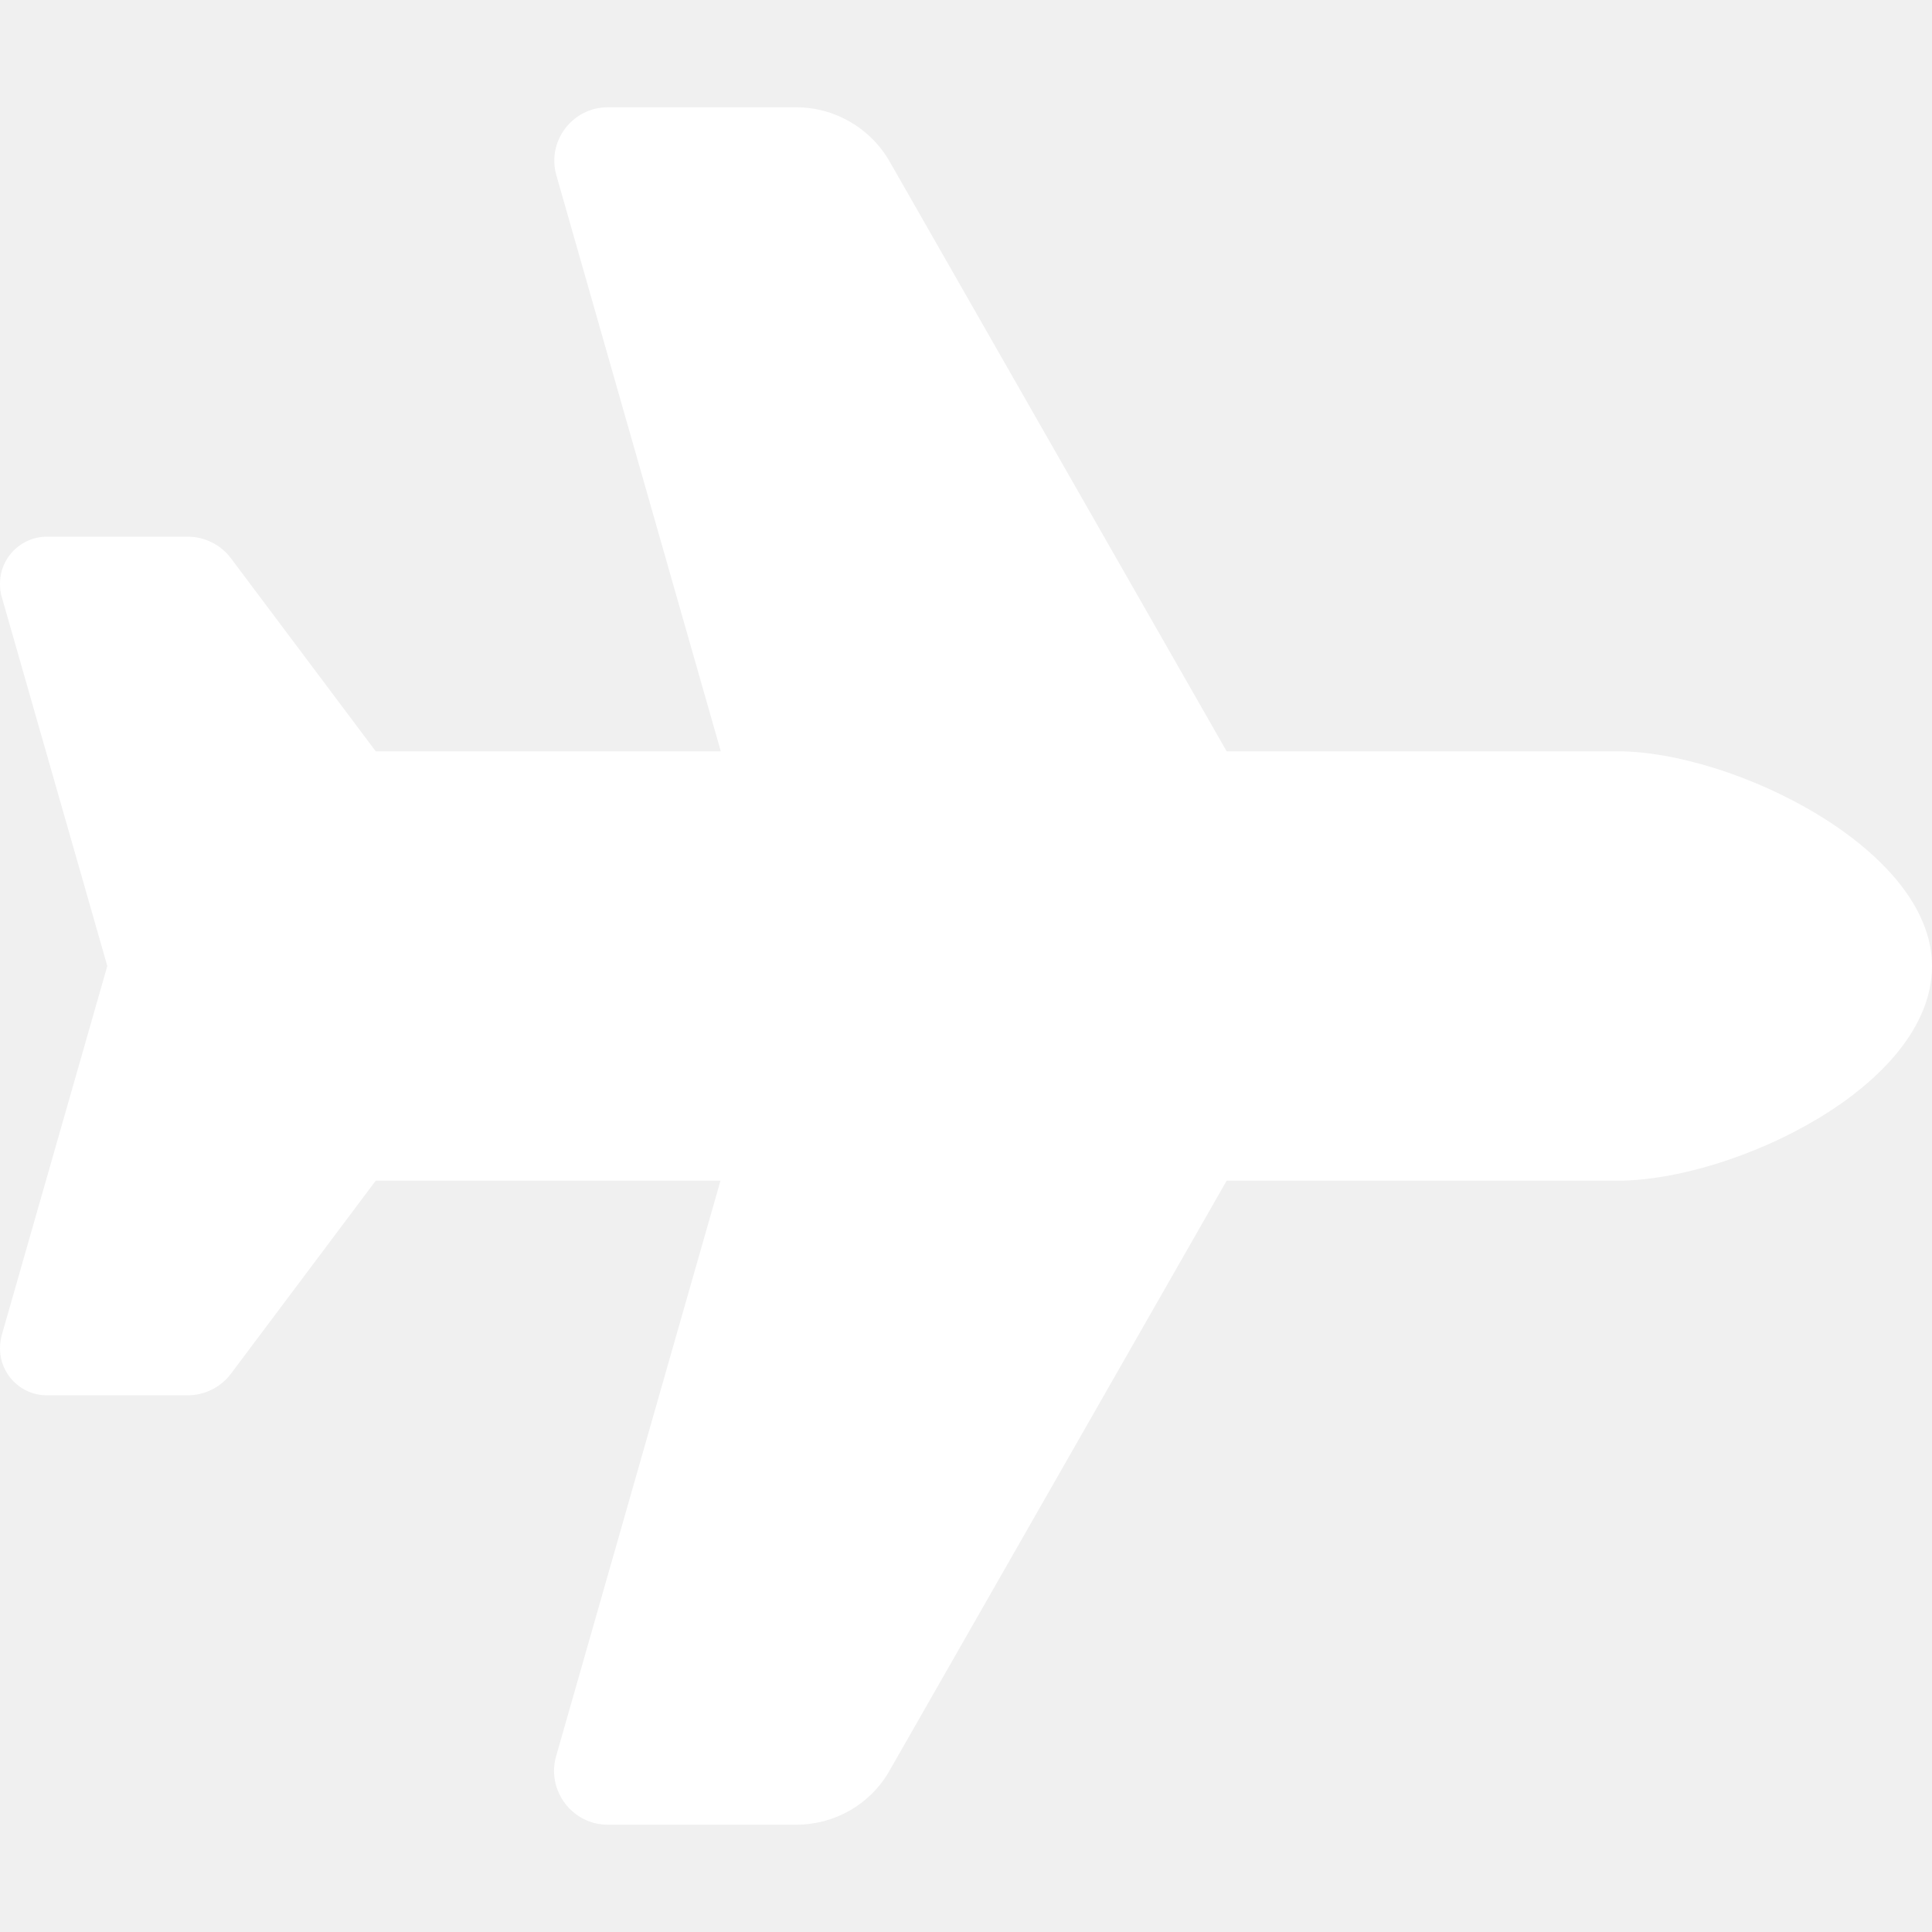
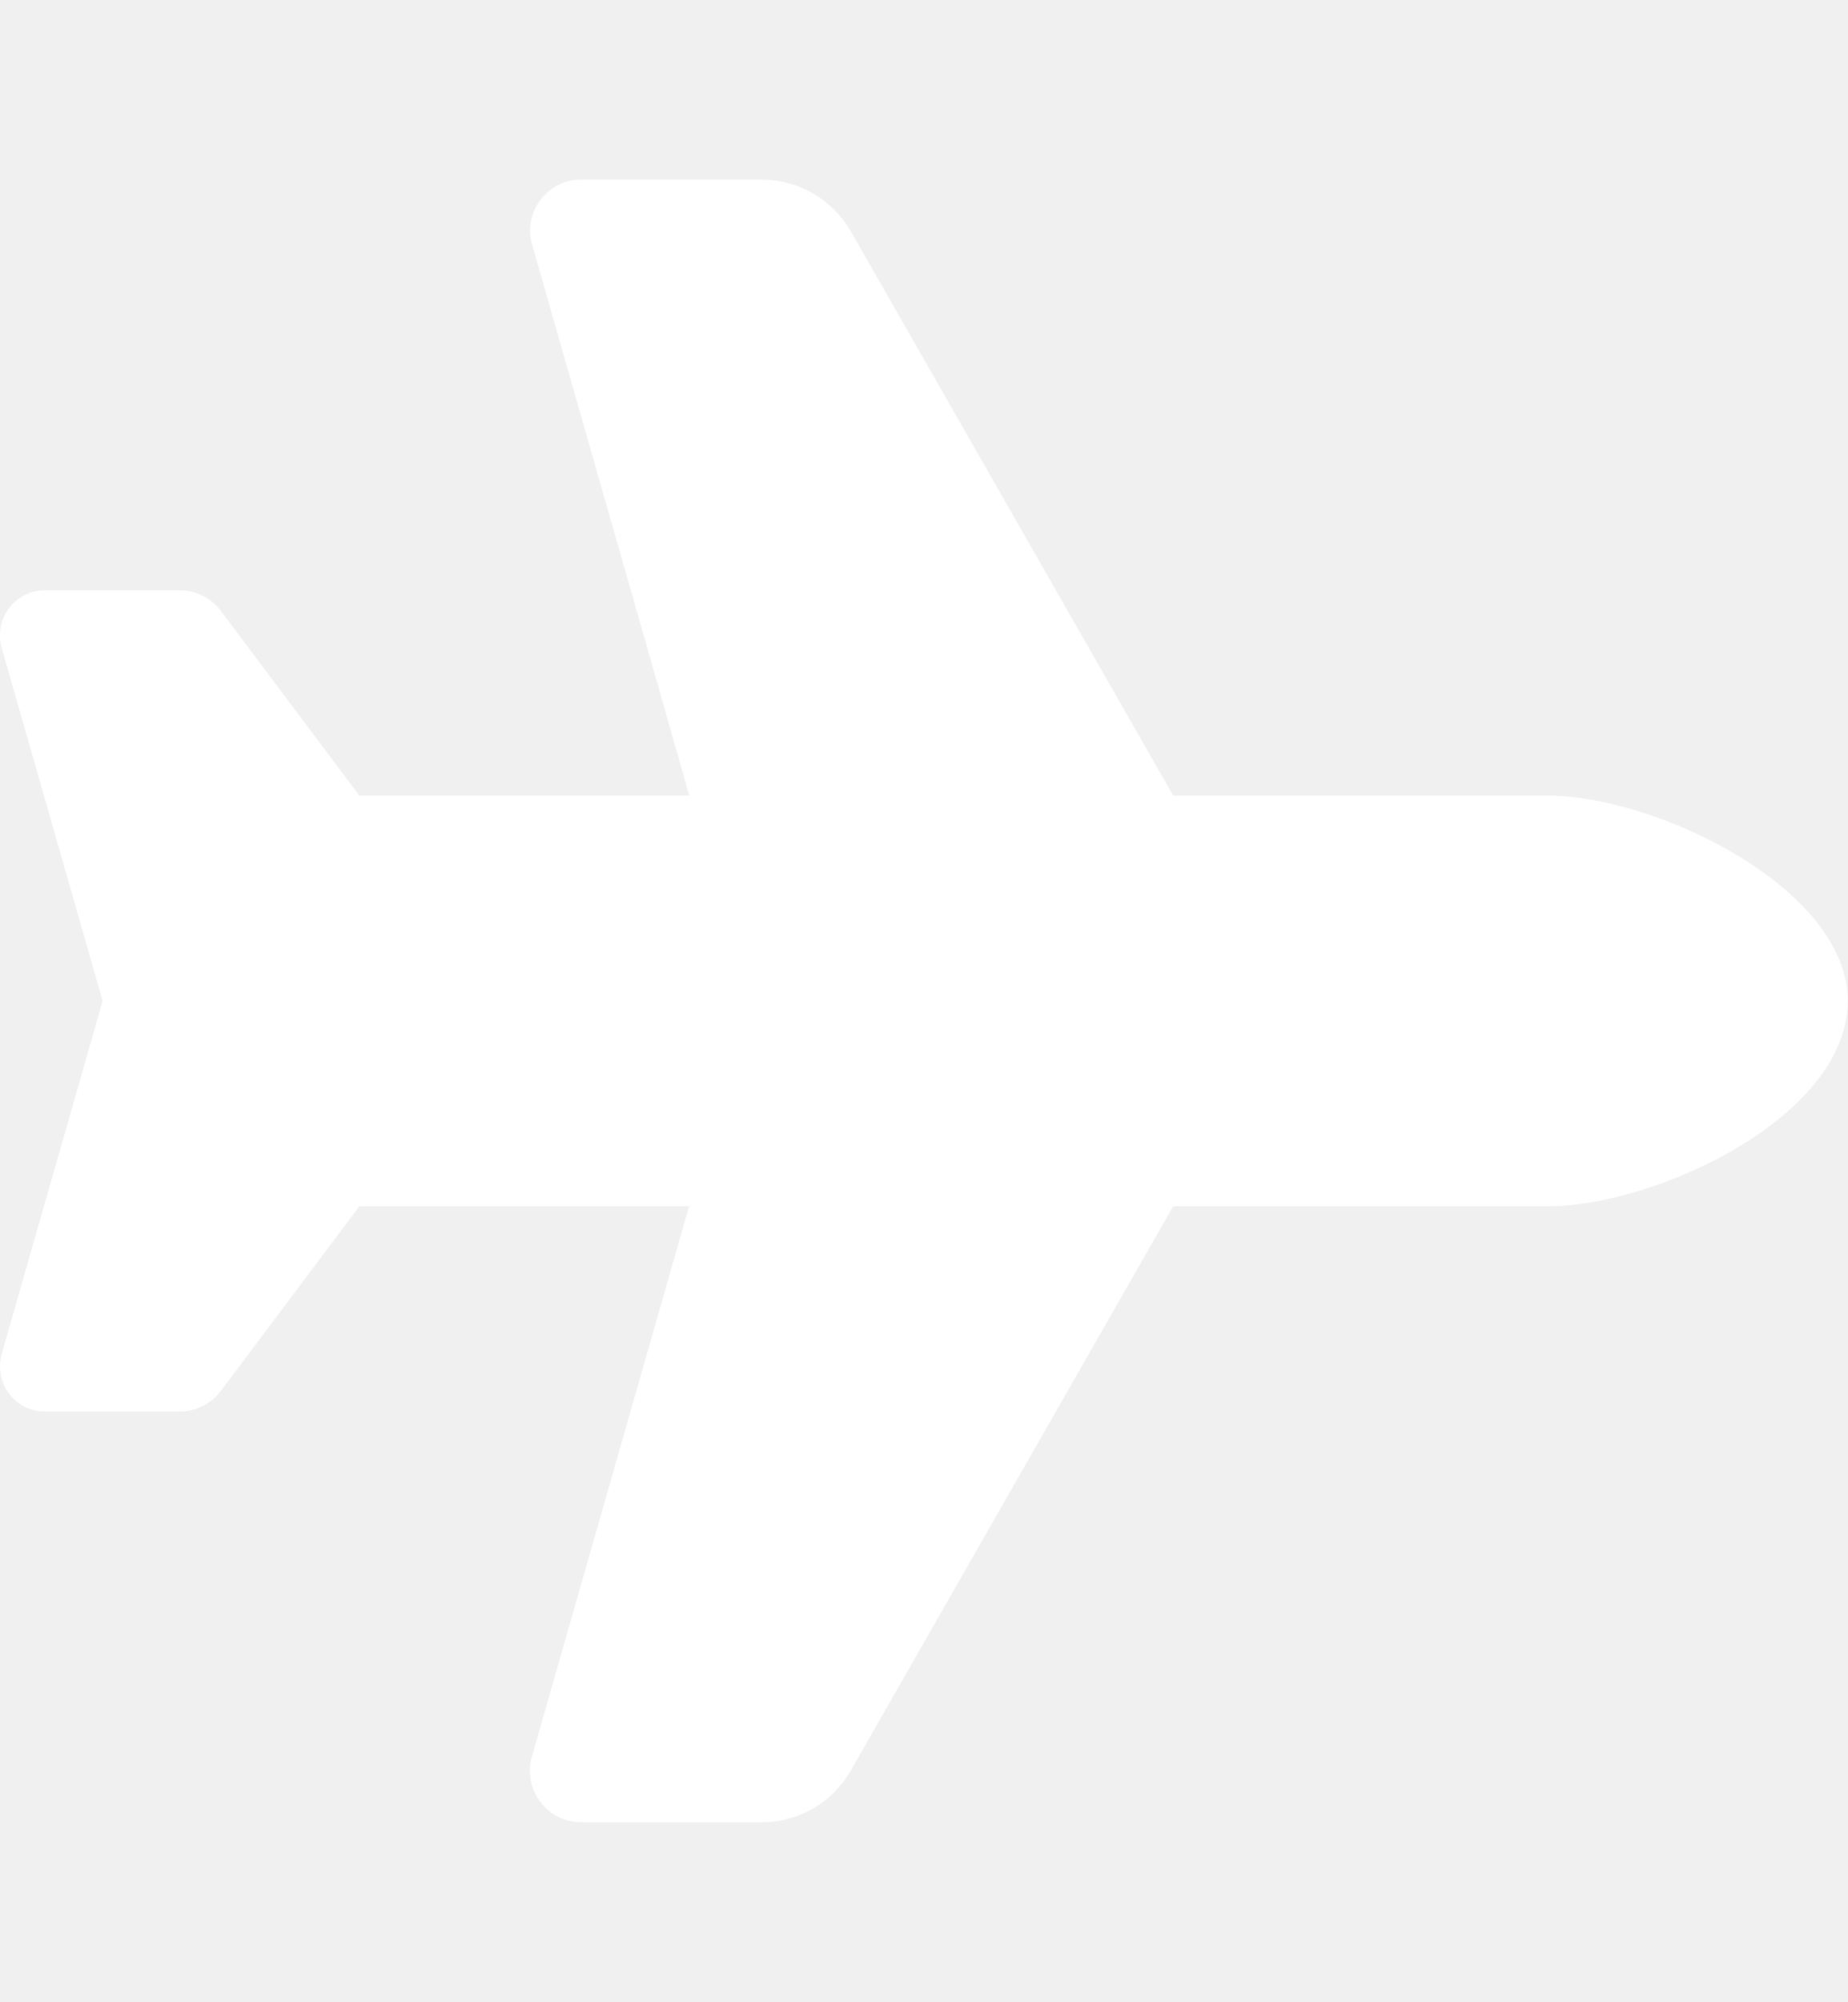
- <svg xmlns="http://www.w3.org/2000/svg" width="100%" height="100%" viewBox="0 0 24 24" version="1.1" style="fill-rule:evenodd;clip-rule:evenodd;stroke-linejoin:round;stroke-miterlimit:2;">
-   <path d="M 20.096 9.333 C 21.521 9.333 24 10.542 24 12 C 24 13.5 21.521 14.667 20.096 14.667 L 15.238 14.667 L 11.05 21.996 C 10.813 22.413 10.371 22.667 9.892 22.667 L 7.55 22.667 C 7.108 22.667 6.788 22.242 6.908 21.817 L 8.95 14.667 L 4.667 14.667 L 2.867 17.067 C 2.742 17.233 2.542 17.333 2.333 17.333 L 0.583 17.333 C 0.258 17.333 0 17.071 0 16.75 C 0 16.696 0.008 16.642 0.021 16.588 L 1.333 12 L 0.021 7.413 C 0.004 7.358 0 7.304 0 7.25 C 0 6.925 0.263 6.667 0.583 6.667 L 2.333 6.667 C 2.542 6.667 2.742 6.767 2.867 6.933 L 4.667 9.333 L 8.954 9.333 L 6.913 2.183 C 6.788 1.758 7.108 1.333 7.55 1.333 L 9.892 1.333 C 10.371 1.333 10.813 1.592 11.05 2.004 L 15.238 9.333 L 20.096 9.333 Z" style="fill:white;fill-rule:nonzero;" />
+ <svg xmlns="http://www.w3.org/2000/svg" width="24" height="26" viewBox="0 0 24 26" fill="none">
+   <path d="M20.096 10.332C21.521 10.332 24 11.541 24 12.999C24 14.499 21.521 15.666 20.096 15.666H15.238L11.05 22.995C10.813 23.412 10.371 23.666 9.892 23.666H7.55C7.108 23.666 6.788 23.241 6.908 22.816L8.95 15.666H4.667L2.867 18.066C2.742 18.232 2.542 18.332 2.333 18.332H0.583C0.258 18.332 0 18.07 0 17.749C0 17.695 0.008 17.641 0.021 17.587L1.333 12.999L0.021 8.412C0.004 8.357 0 8.303 0 8.249C0 7.924 0.263 7.666 0.583 7.666H2.333C2.542 7.666 2.742 7.766 2.867 7.932L4.667 10.332H8.954L6.913 3.182C6.788 2.757 7.108 2.332 7.55 2.332H9.892C10.371 2.332 10.813 2.591 11.05 3.003L15.238 10.332H20.096Z" fill="white" />
</svg>
